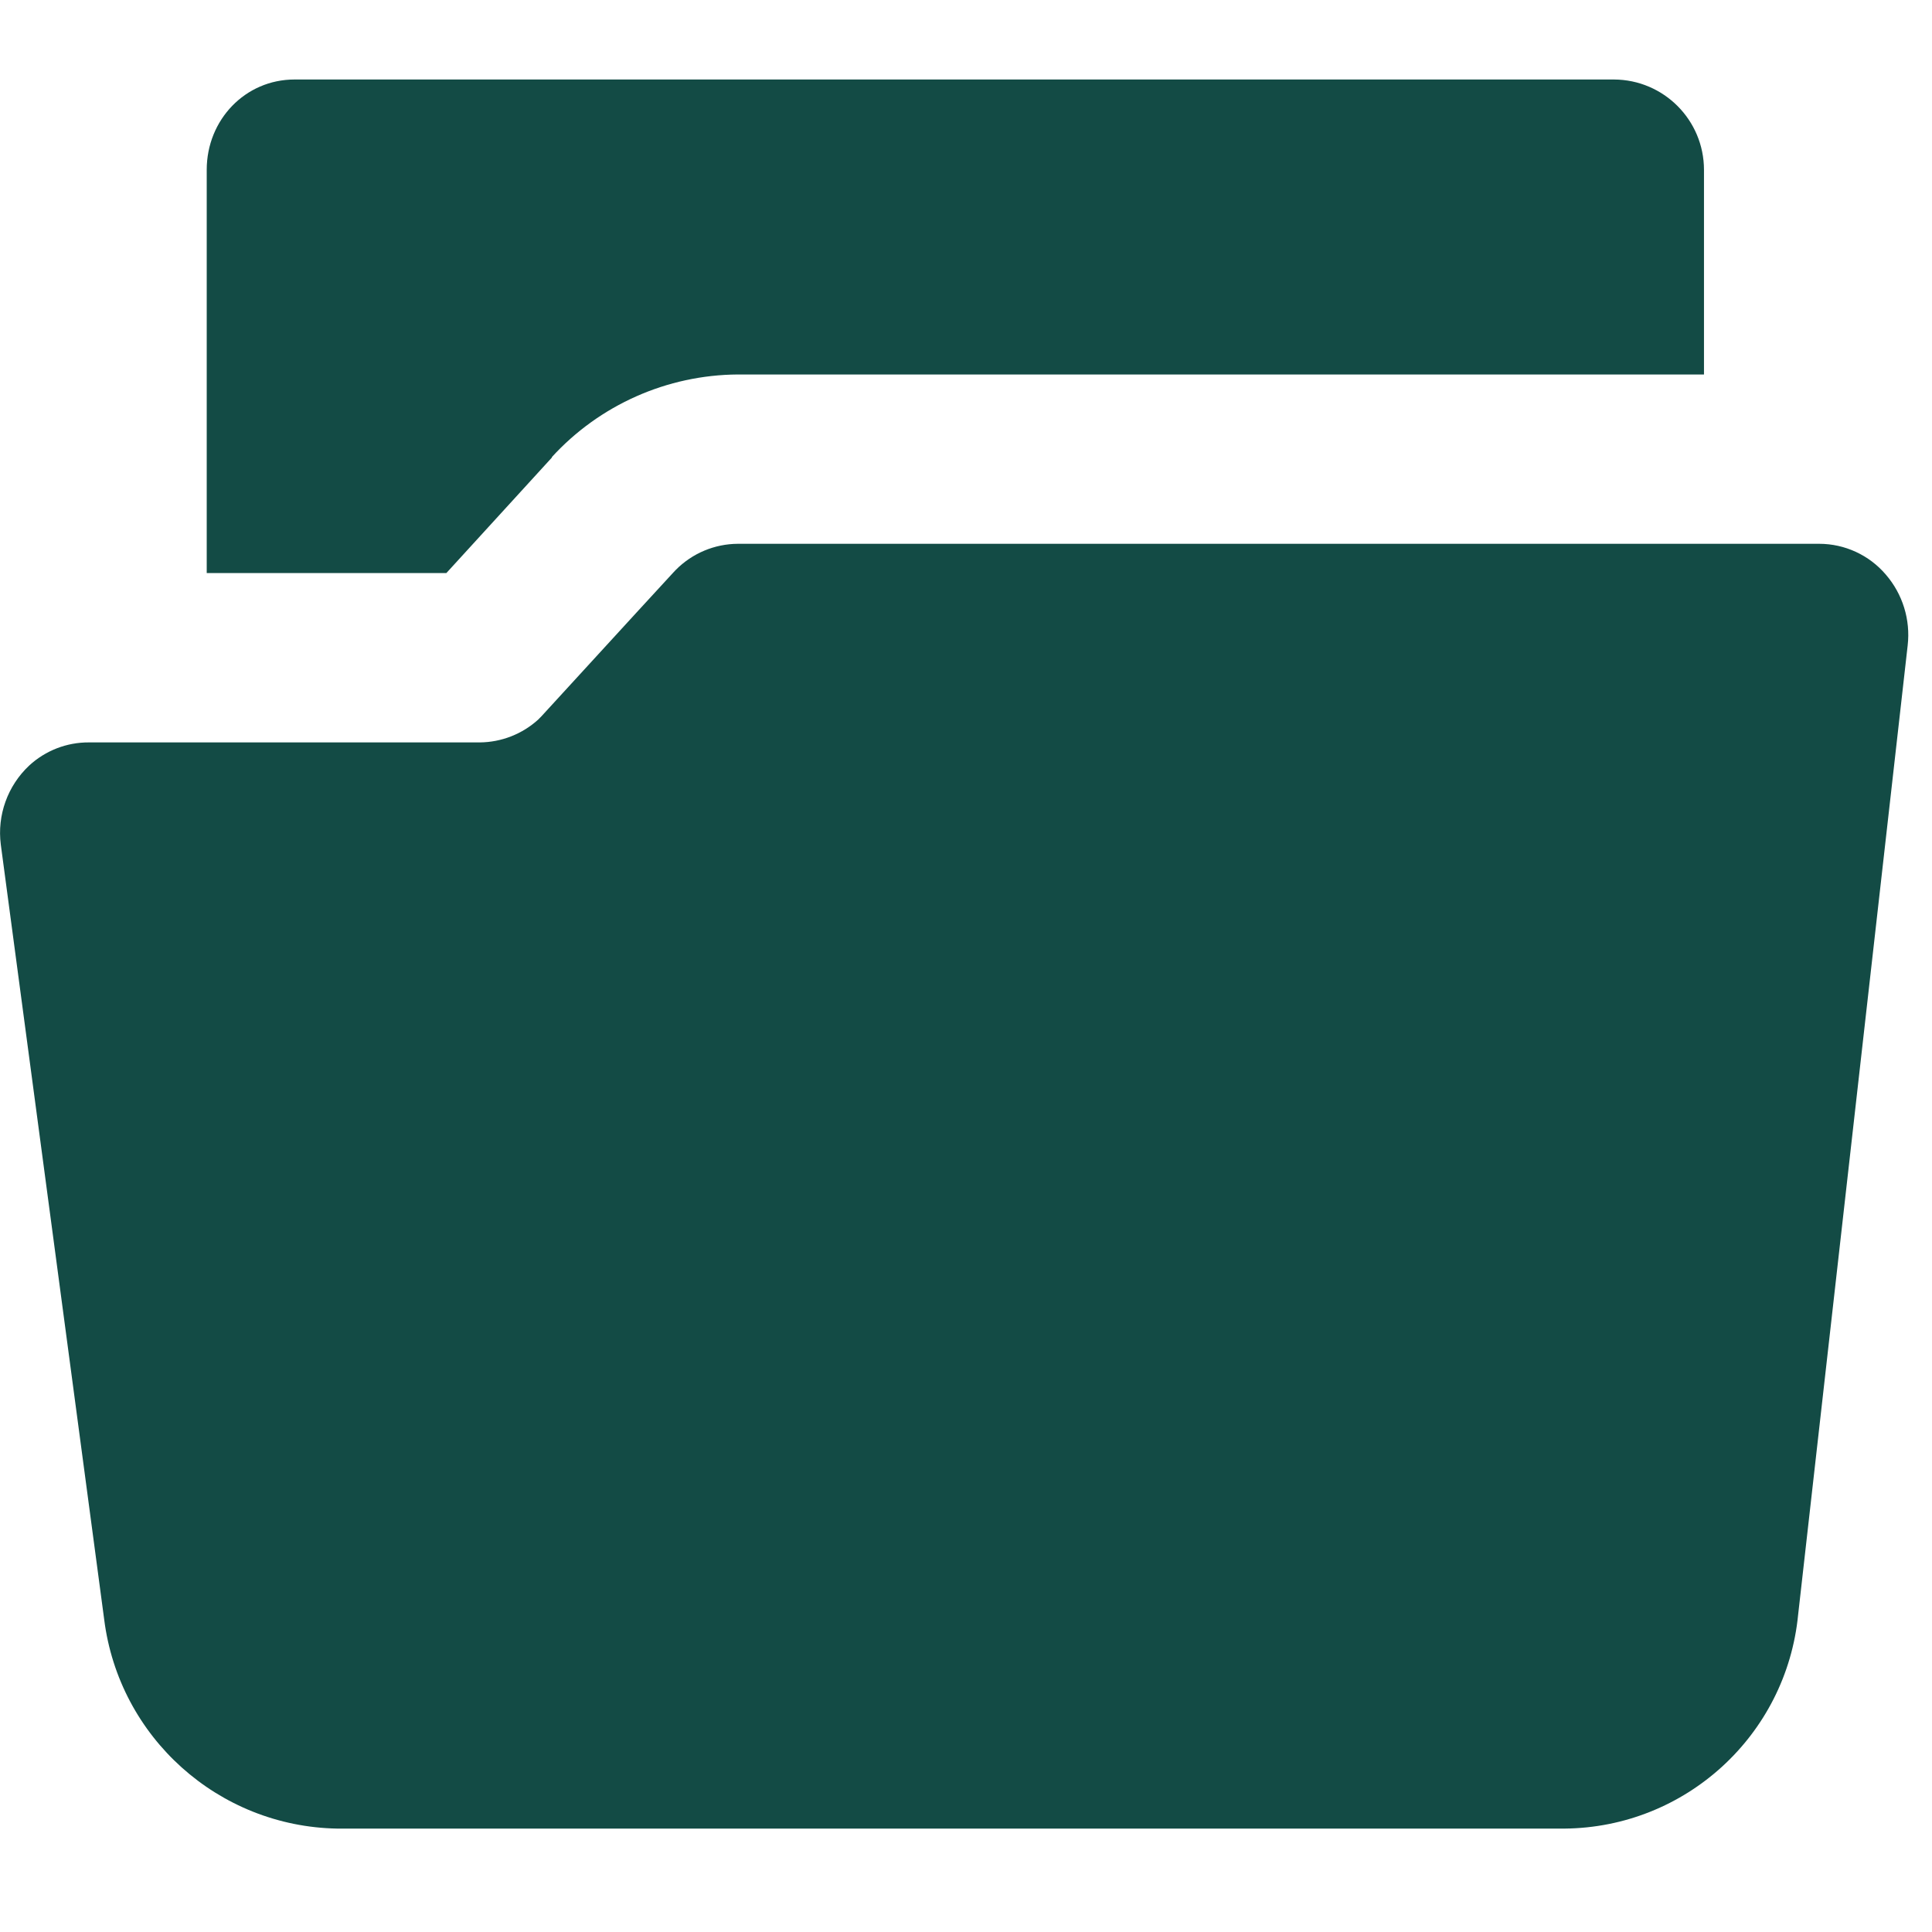
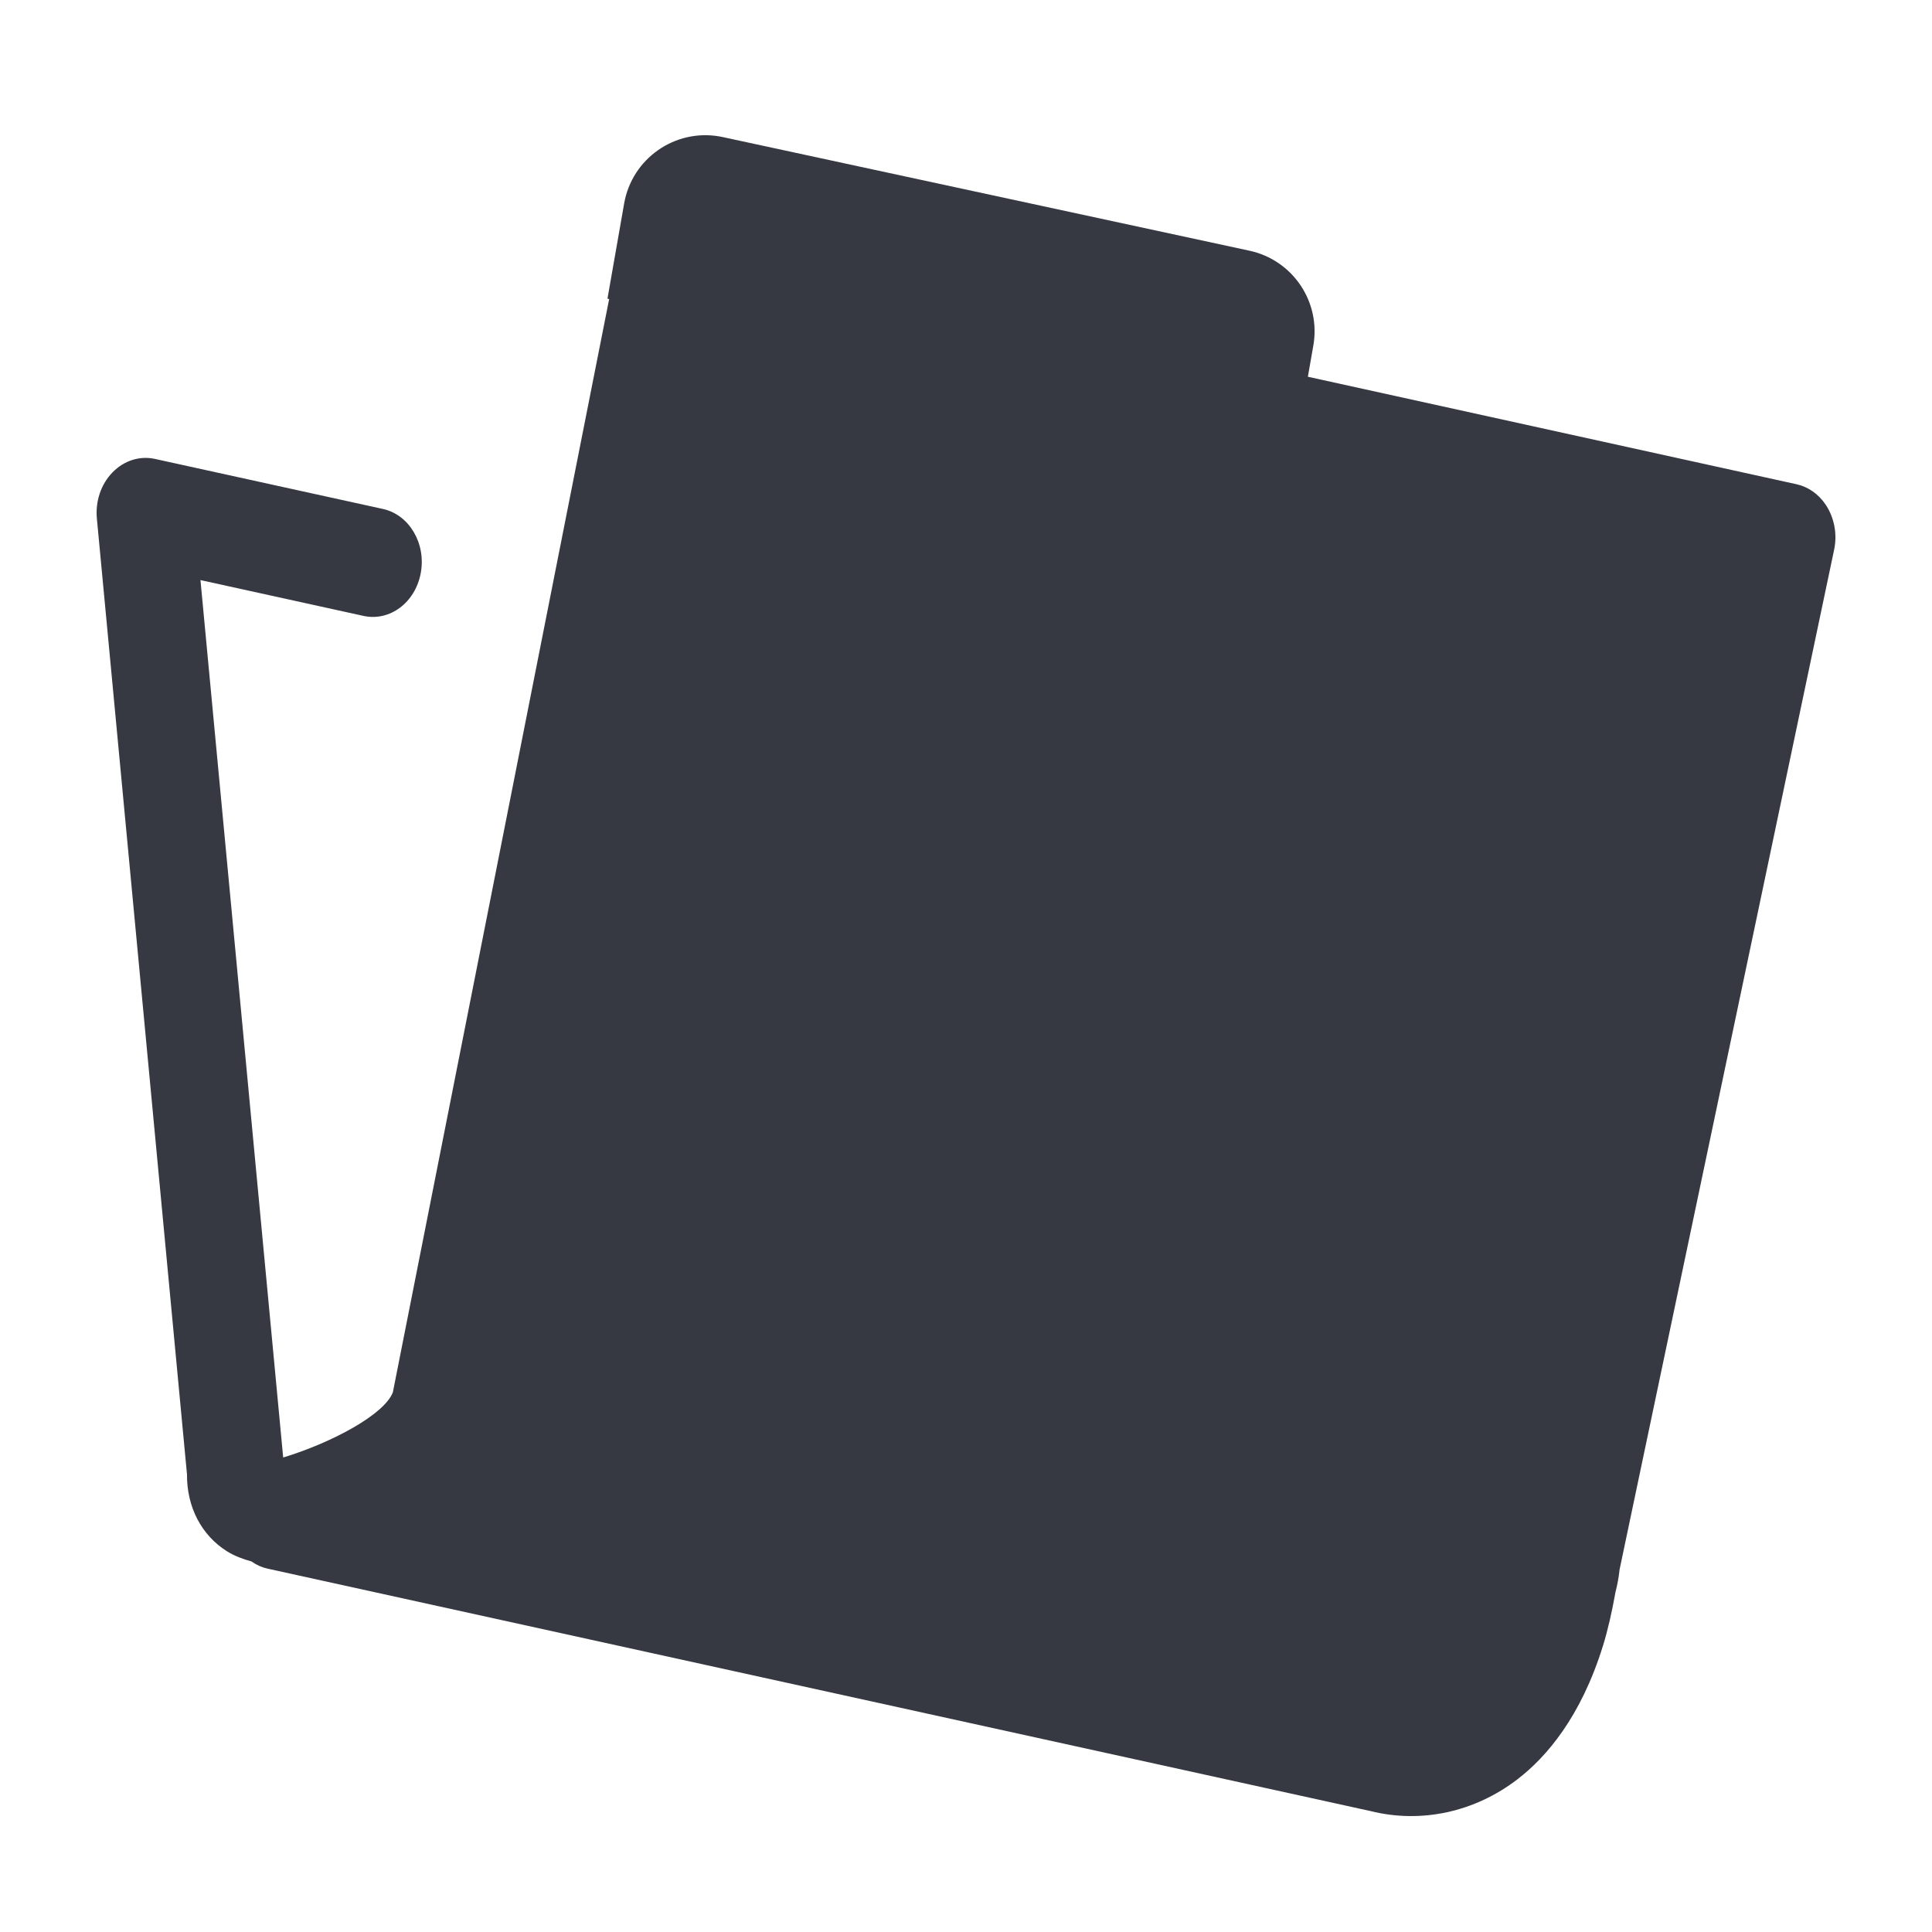
<svg xmlns="http://www.w3.org/2000/svg" width="100" height="100">
-   <path d="M28.577 23.67l-5.473 5.991H10.7V8.79c0-2.593 2-4.675 4.543-4.675h68.296a4.679 4.679 0 0 1 4.659 4.675v10.593H38.189a13.169 13.169 0 0 0-9.63 4.28zm69.028 6.065a4.774 4.774 0 0 1 1.136 3.67l-2.584 22.856-3.086 27.317a12.263 12.263 0 0 1-12.099 11.07H17.466A12.379 12.379 0 0 1 5.392 83.817L.042 43.72a4.774 4.774 0 0 1 1.473-4.099 4.519 4.519 0 0 1 3.086-1.194H24.84a4.559 4.559 0 0 0 3.012-1.177c.115-.107.231-.238.337-.354l4.774-5.21 1.877-2.041.132-.14a4.552 4.552 0 0 1 3.226-1.358h55.967a4.535 4.535 0 0 1 3.441 1.589z" fill="#134B45" />
+   <g id="folder" stroke="none" stroke-width="1" fill="none" fill-rule="evenodd">
+     <path d="M37.246 7.063c.055.01.11.02.164.032l27.264 5.882a4.268 4.268 0 013.304 4.909l-.283 1.614 25.293 5.564c.606.133 1.143.512 1.51 1.06l.106.17a3.1 3.1 0 01.329 2.165l-9.08 43.156-1.157 5.501-.866 4.119a8.2 8.2 0 01-.213 1.176c-.181 1.004-.391 1.95-.65 2.781-1.146 3.696-2.939 5.762-4.416 6.898-2.213 1.702-4.982 2.305-7.603 1.653L13.85 81.193a2.271 2.271 0 01-.832-.372c-.443-.122-.87-.28-1.253-.516-1.335-.83-2.1-2.304-2.086-3.986L5.014 26.84c-.084-.896.215-1.782.81-2.39.593-.61 1.408-.87 2.193-.697l11.801 2.59c1.362.298 2.24 1.78 1.962 3.308-.279 1.54-1.606 2.526-2.966 2.228l-8.438-1.854 4.281 45.41h.017c2.517-.767 5.233-2.228 5.661-3.374L31.53 15.478l-.088-.018.864-4.928a4.268 4.268 0 014.94-3.469z" id="Combined-Shape" fill="#373942" />
+   </g>
</svg>
